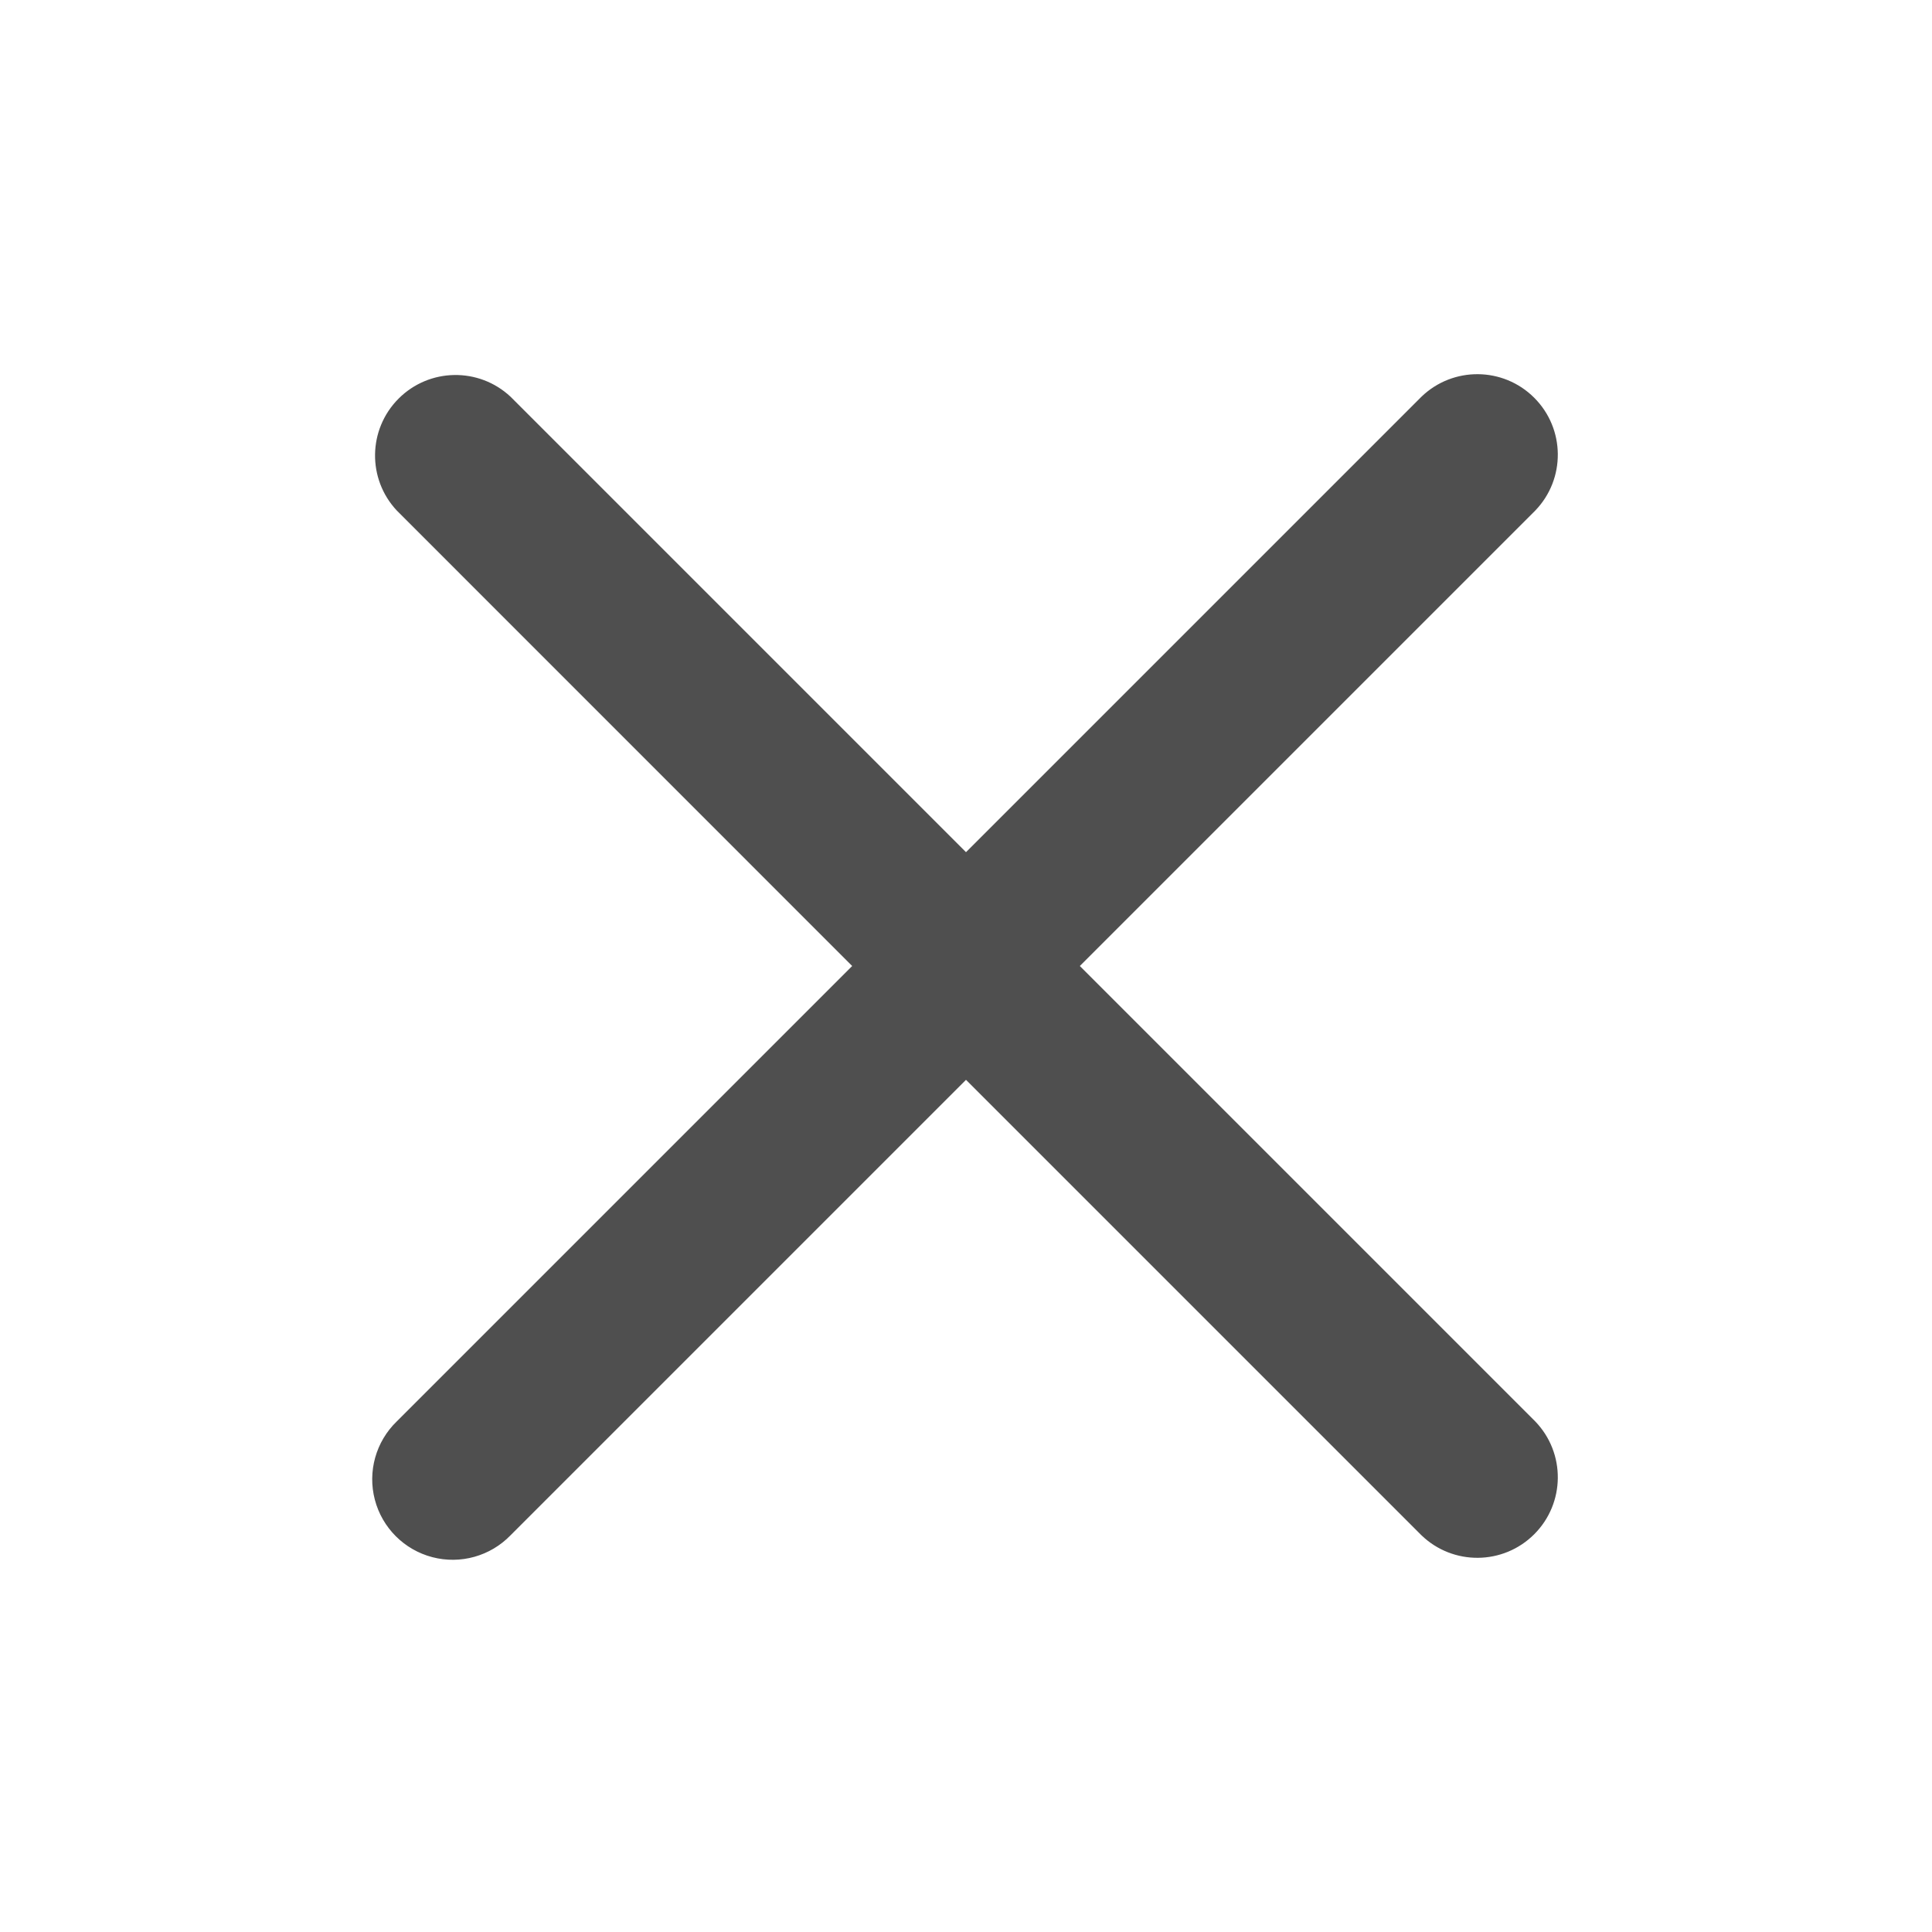
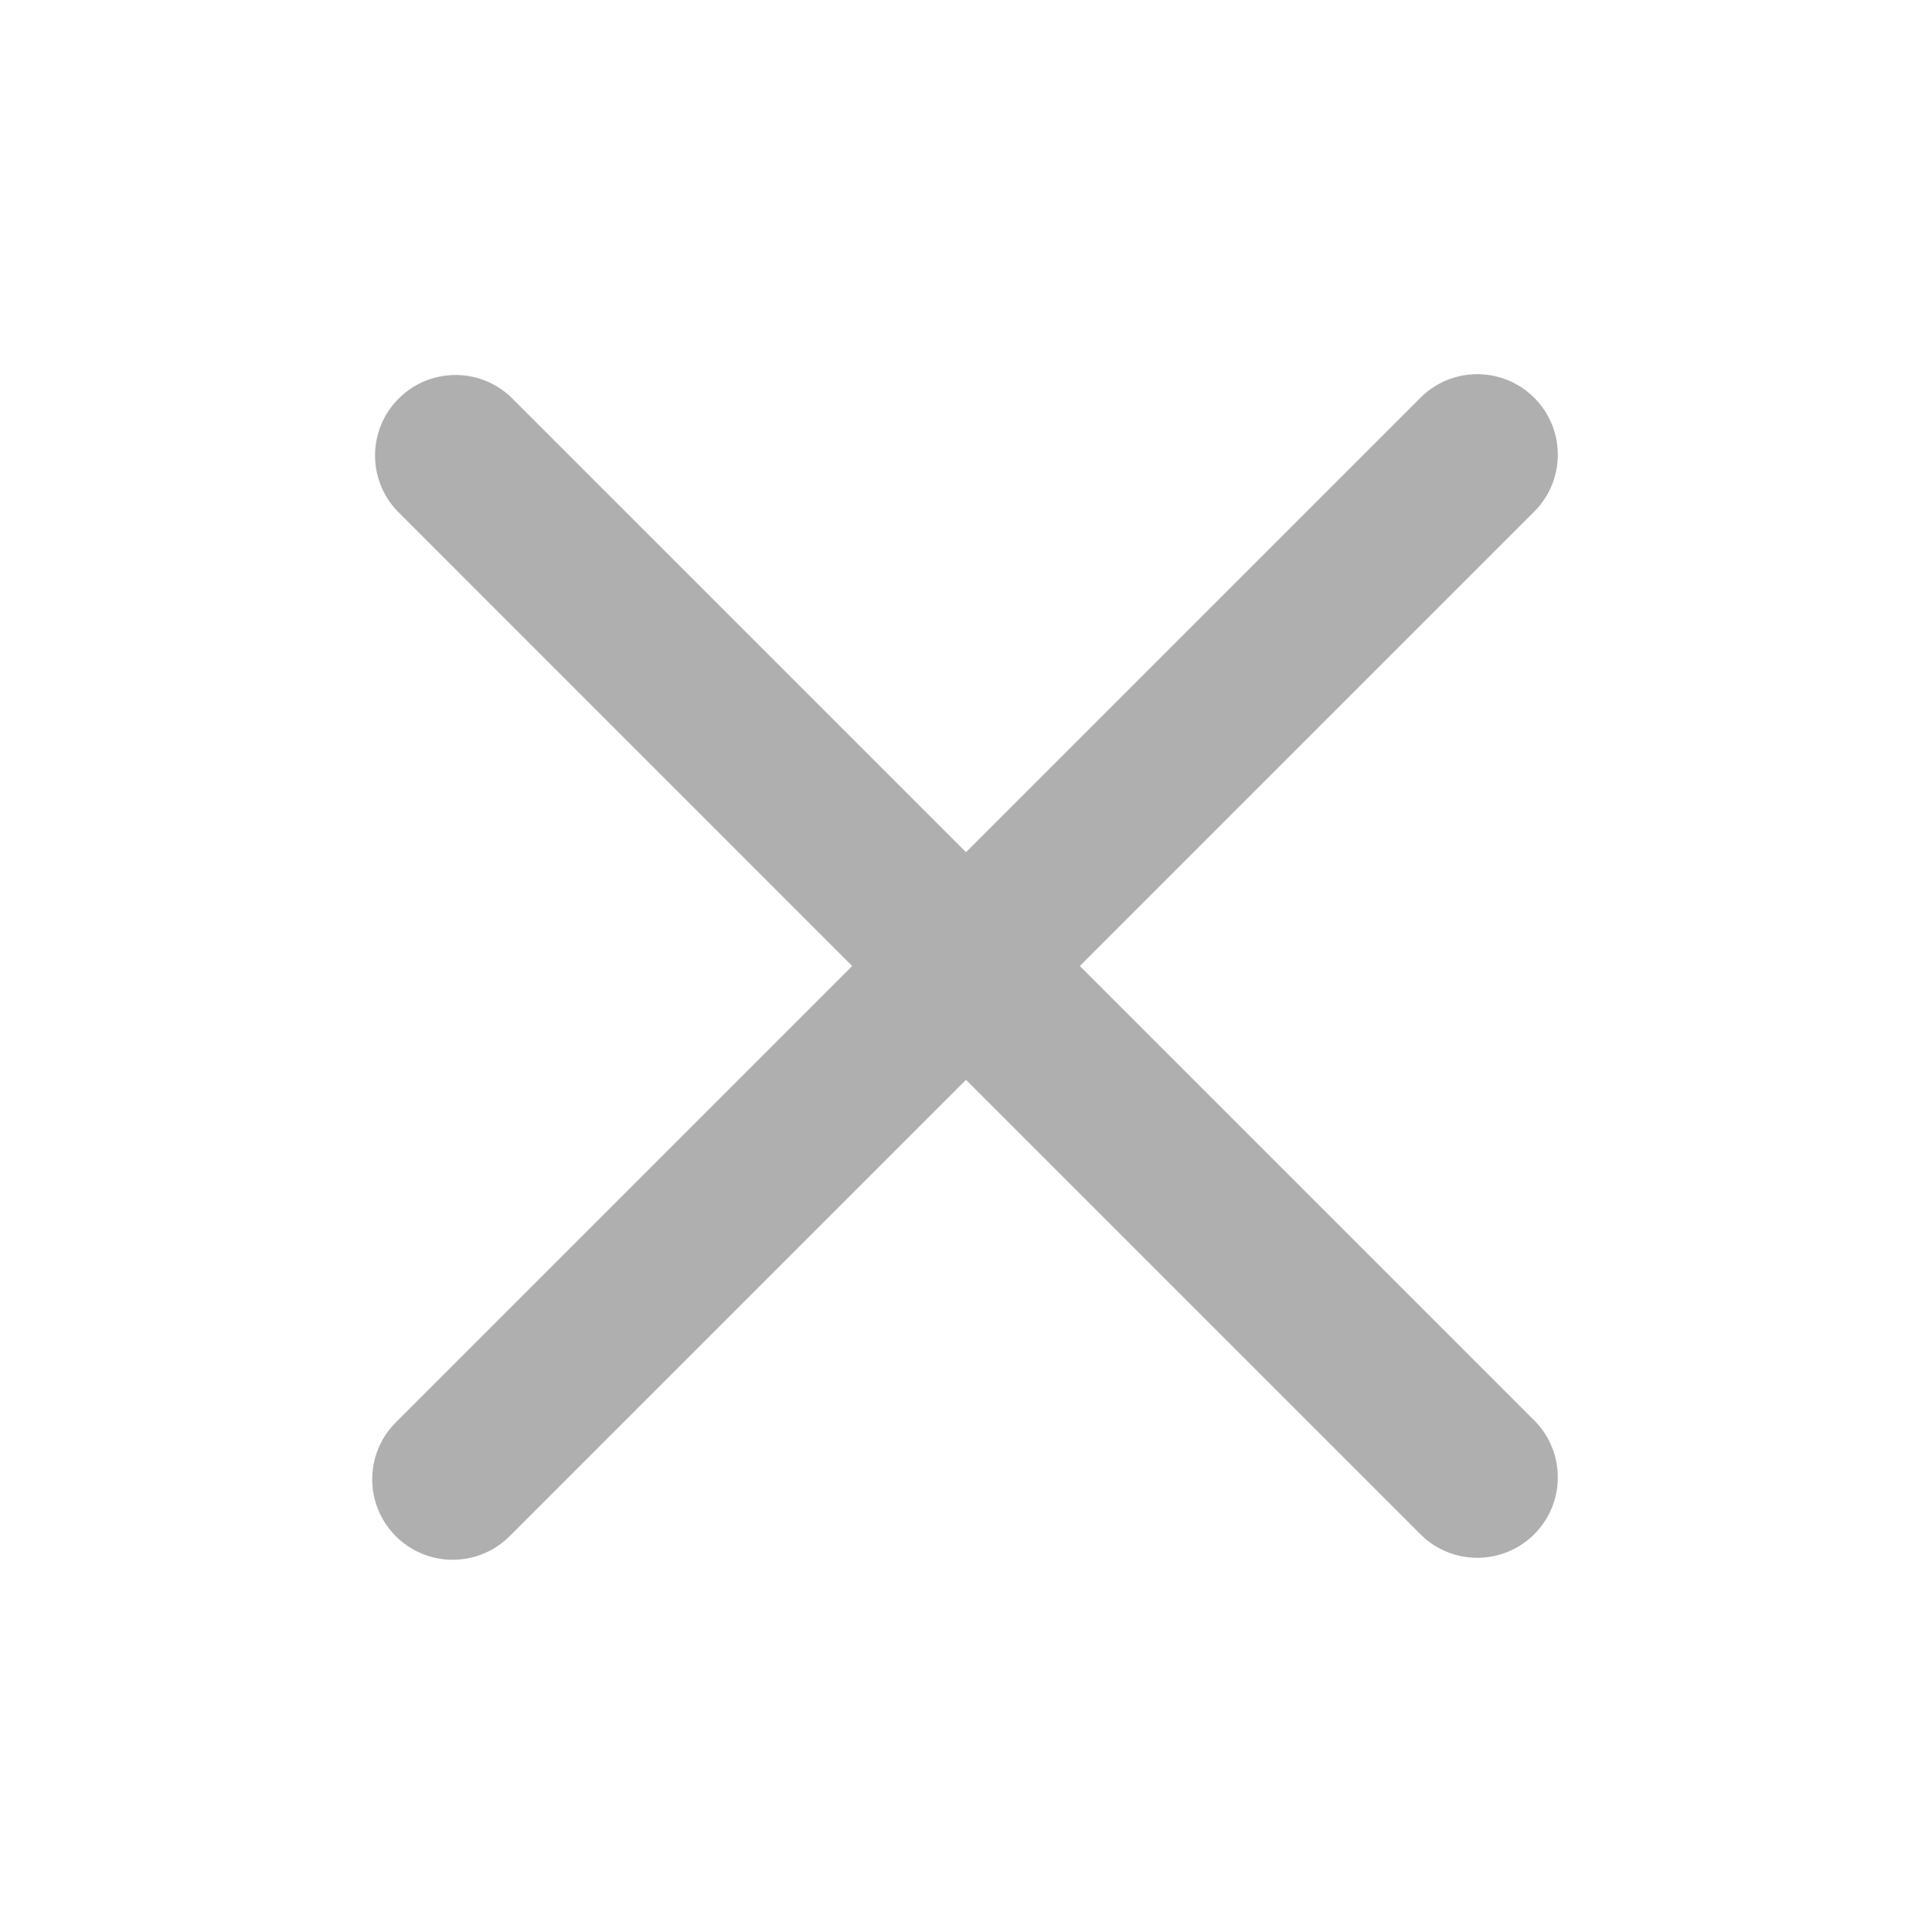
<svg xmlns="http://www.w3.org/2000/svg" width="24" height="24" viewBox="0 0 24 24">
  <g fill="none" fill-rule="evenodd">
    <path d="M24 0v24H0V0zM12.593 23.258l-.011.002l-.071.035l-.02.004l-.014-.004l-.071-.035c-.01-.004-.019-.001-.024.005l-.004.01l-.017.428l.005.02l.01.013l.104.074l.015.004l.012-.004l.104-.074l.012-.016l.004-.017l-.017-.427c-.002-.01-.009-.017-.017-.018m.265-.113l-.013.002l-.185.093l-.01.01l-.003.011l.018.43l.005.012l.008.007l.201.093c.012.004.023 0 .029-.008l.004-.014l-.034-.614c-.003-.012-.01-.02-.02-.022m-.715.002a.023.023 0 0 0-.027.006l-.006.014l-.034.614c0 .012.007.02.017.024l.015-.002l.201-.093l.01-.008l.004-.011l.017-.43l-.003-.012l-.01-.01z" />
-     <path fill="#4f4f4f" d="m12 13.414l5.657 5.657a1 1 0 0 0 1.414-1.414L13.414 12l5.657-5.657a1 1 0 0 0-1.414-1.414L12 10.586L6.343 4.929A1 1 0 0 0 4.93 6.343L10.586 12l-5.657 5.657a1 1 0 1 0 1.414 1.414z" />
+     <path fill="#afafb0" d="m12 13.414l5.657 5.657a1 1 0 0 0 1.414-1.414L13.414 12l5.657-5.657a1 1 0 0 0-1.414-1.414L12 10.586L6.343 4.929A1 1 0 0 0 4.93 6.343L10.586 12l-5.657 5.657a1 1 0 1 0 1.414 1.414z" />
  </g>
</svg>
